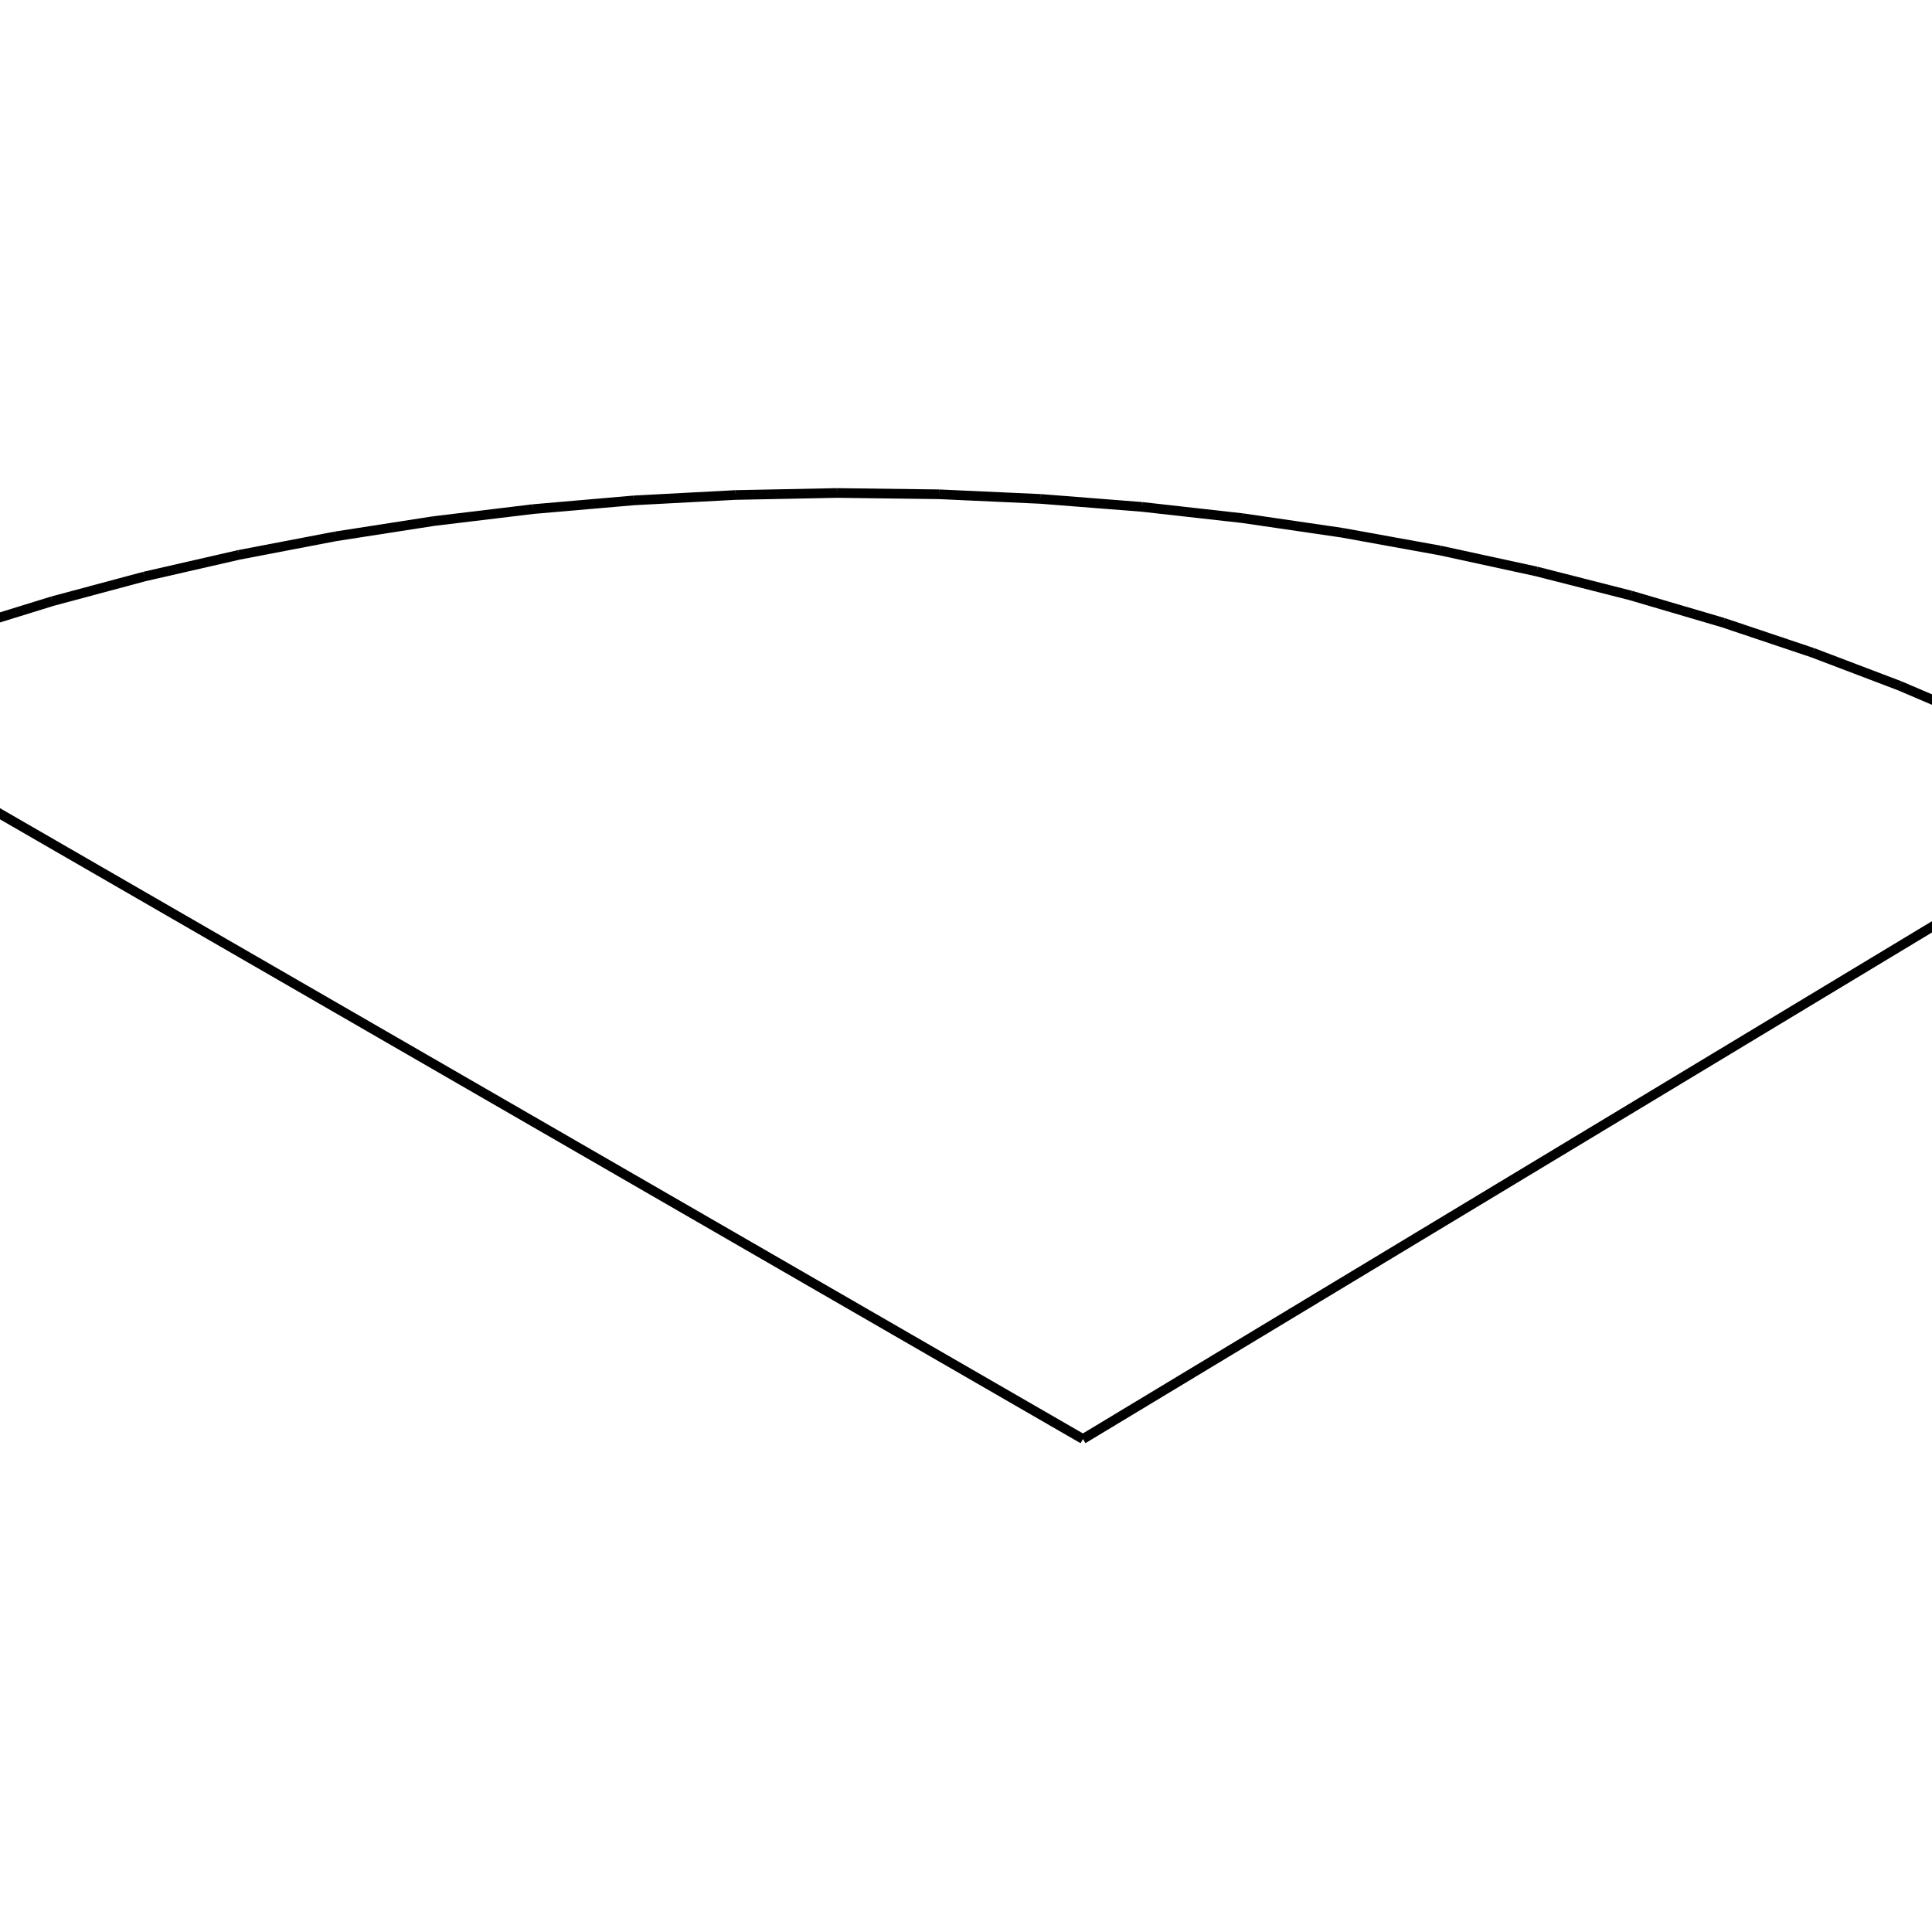
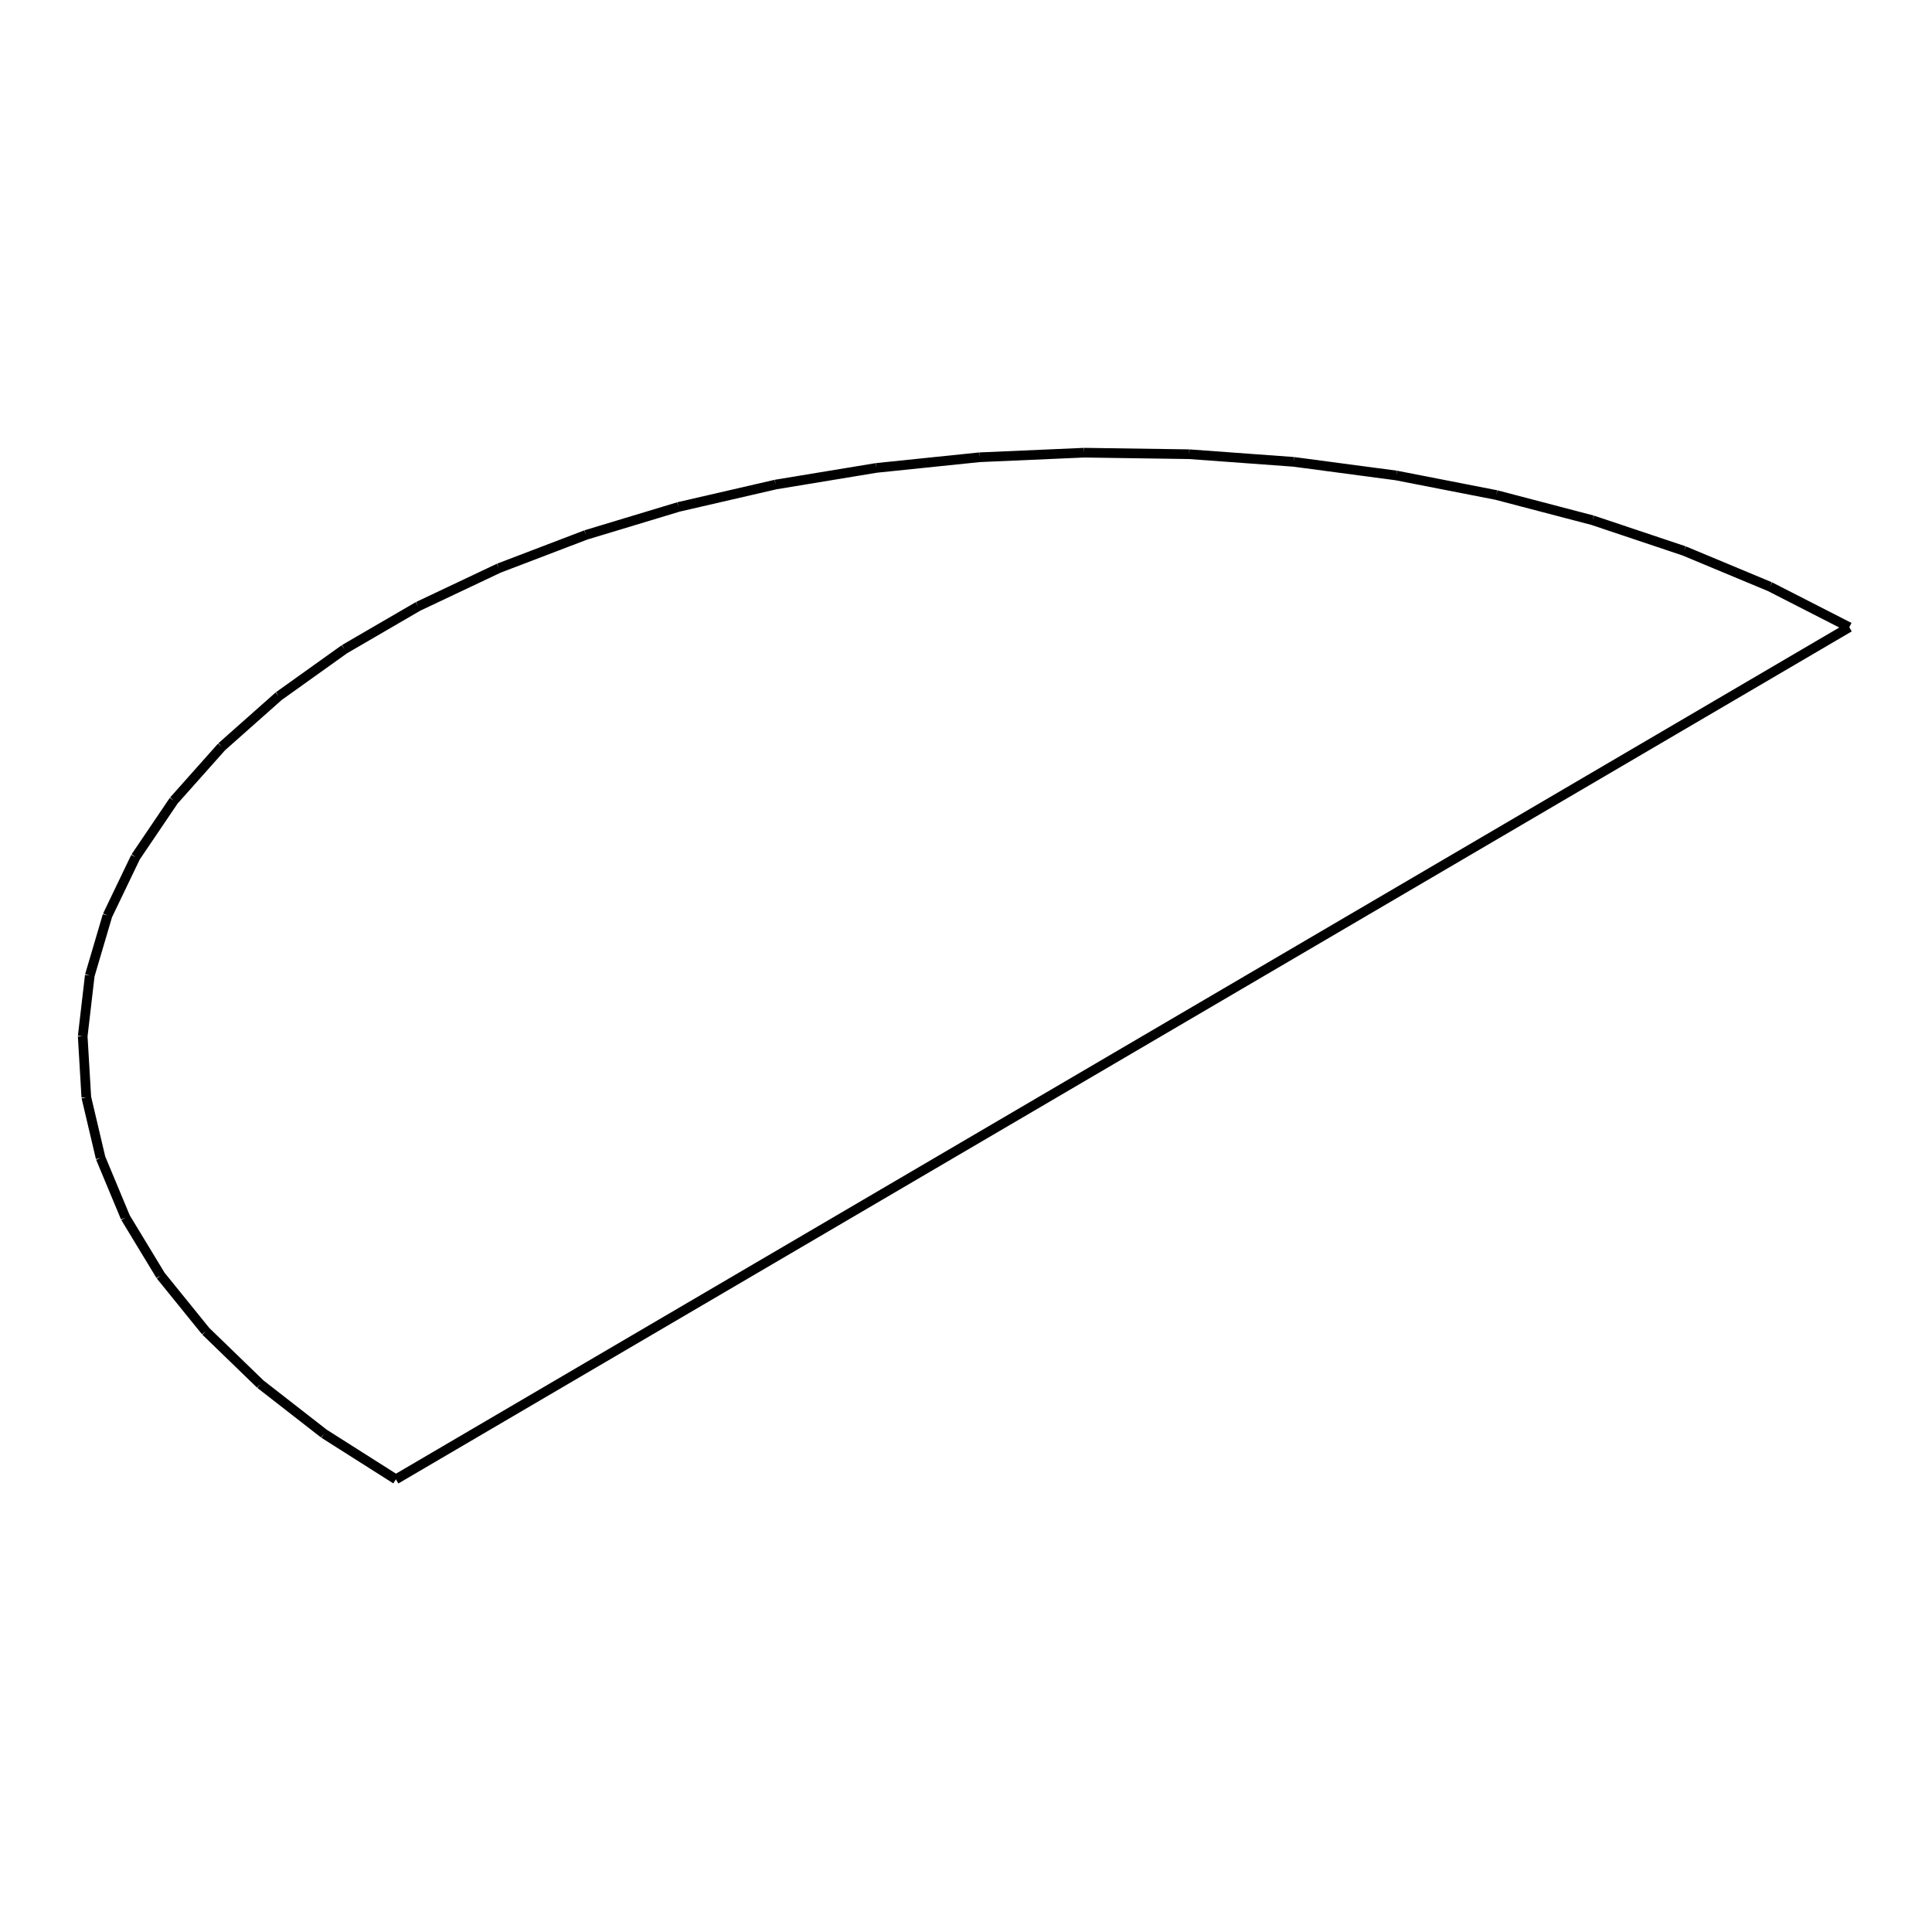
<svg xmlns="http://www.w3.org/2000/svg" viewBox="0 0 800 800">
-   <path d="M-86.328,287.124 L-86.328,287.123 M886.328,331.694 L886.328,331.694 M-86.328,287.124 L-51.591,273.205 M-51.591,273.205 L-15.58,260.474 M-15.58,260.474 L21.592,248.966 M21.592,248.966 L59.812,238.714 M59.812,238.714 L98.962,229.749 M98.962,229.749 L138.922,222.095 M138.922,222.095 L179.571,215.775 M179.571,215.775 L220.785,210.806 M220.785,210.806 L262.44,207.203 M262.44,207.203 L304.41,204.976 M304.41,204.976 L346.567,204.131 M346.567,204.131 L388.785,204.671 M388.785,204.671 L430.936,206.594 M430.936,206.594 L472.894,209.895 M472.894,209.895 L514.53,214.563 M514.53,214.563 L555.72,220.587 M555.72,220.587 L596.338,227.949 M596.338,227.949 L636.261,236.627 M636.261,236.627 L675.367,246.597 M675.367,246.597 L713.537,257.831 M713.537,257.831 L750.652,270.296 M750.652,270.296 L786.599,283.956 M786.599,283.956 L821.266,298.772 M821.266,298.772 L854.544,314.7 M854.544,314.7 L886.328,331.694 M-86.328,287.123 L-51.591,273.205 M-51.591,273.205 L-15.58,260.473 M-15.58,260.473 L21.592,248.965 M21.592,248.965 L59.812,238.714 M59.812,238.714 L98.962,229.749 M98.962,229.749 L138.922,222.095 M138.922,222.095 L179.571,215.775 M179.571,215.775 L220.785,210.806 M220.785,210.806 L262.44,207.203 M262.44,207.203 L304.41,204.976 M304.41,204.976 L346.567,204.131 M346.567,204.131 L388.785,204.671 M388.785,204.671 L430.936,206.594 M430.936,206.594 L472.894,209.894 M472.894,209.894 L514.53,214.563 M514.53,214.563 L555.72,220.587 M555.72,220.587 L596.338,227.948 M596.338,227.948 L636.261,236.626 M636.261,236.626 L675.367,246.597 M675.367,246.597 L713.537,257.831 M713.537,257.831 L750.652,270.295 M750.652,270.295 L786.599,283.956 M786.599,283.956 L821.266,298.771 M821.266,298.771 L854.544,314.699 M854.544,314.699 L886.328,331.694 M448.434,595.869 L448.434,595.869 M886.328,331.694 L448.434,595.869 M886.328,331.694 L448.434,595.869 M448.434,595.869 L-86.328,287.124 M448.434,595.869 L-86.328,287.123" stroke="black" stroke-width="4" fill="red" />
+   <path d="M163.934,612.553 L163.934,612.553 M765.755,259.725 L765.755,259.725 M163.934,612.553 L134.154,593.655 M134.154,593.655 L107.817,573.146 M107.817,573.146 L85.192,551.239 M85.192,551.239 L66.507,528.164 M66.507,528.164 L51.949,504.16 M51.949,504.16 L41.661,479.478 M41.661,479.478 L35.742,454.372 M35.742,454.372 L34.245,429.1 M34.245,429.1 L37.178,403.923 M37.178,403.923 L44.502,379.098 M44.502,379.098 L56.136,354.878 M56.136,354.878 L71.954,331.508 M71.954,331.508 L91.787,309.227 M91.787,309.227 L115.428,288.259 M115.428,288.259 L142.631,268.815 M142.631,268.815 L173.116,251.089 M173.116,251.089 L206.569,235.26 M206.569,235.26 L242.648,221.486 M242.648,221.486 L280.987,209.904 M280.987,209.904 L321.196,200.629 M321.196,200.629 L362.869,193.753 M362.869,193.753 L405.583,189.345 M405.583,189.345 L448.908,187.447 M448.908,187.447 L492.408,188.08 M492.408,188.08 L535.642,191.237 M535.642,191.237 L578.175,196.886 M578.175,196.886 L619.578,204.972 M619.578,204.972 L659.431,215.413 M659.431,215.413 L697.331,228.107 M697.331,228.107 L732.894,242.927 M732.894,242.927 L765.755,259.725 M163.934,612.553 L134.154,593.654 M134.154,593.654 L107.817,573.145 M107.817,573.145 L85.192,551.238 M85.192,551.238 L66.507,528.163 M66.507,528.163 L51.949,504.159 M51.949,504.159 L41.661,479.477 M41.661,479.477 L35.742,454.371 M35.742,454.371 L34.245,429.099 M34.245,429.099 L37.178,403.922 M37.178,403.922 L44.502,379.097 M44.502,379.097 L56.136,354.877 M56.136,354.877 L71.954,331.508 M71.954,331.508 L91.787,309.226 M91.787,309.226 L115.428,288.258 M115.428,288.258 L142.631,268.814 M142.631,268.814 L173.116,251.088 M173.116,251.088 L206.569,235.259 M206.569,235.259 L242.648,221.485 M242.648,221.485 L280.987,209.903 M280.987,209.903 L321.196,200.628 M321.196,200.628 L362.869,193.752 M362.869,193.752 L405.583,189.344 M405.583,189.344 L448.908,187.447 M448.908,187.447 L492.408,188.079 M492.408,188.079 L535.642,191.236 M535.642,191.236 L578.175,196.885 M578.175,196.885 L619.578,204.971 M619.578,204.971 L659.431,215.412 M659.431,215.412 L697.332,228.106 M697.332,228.106 L732.894,242.926 M732.894,242.926 L765.755,259.725 M765.755,259.725 L163.934,612.553 M765.755,259.725 L163.934,612.553" stroke="black" stroke-width="4" fill="red" />
</svg>
